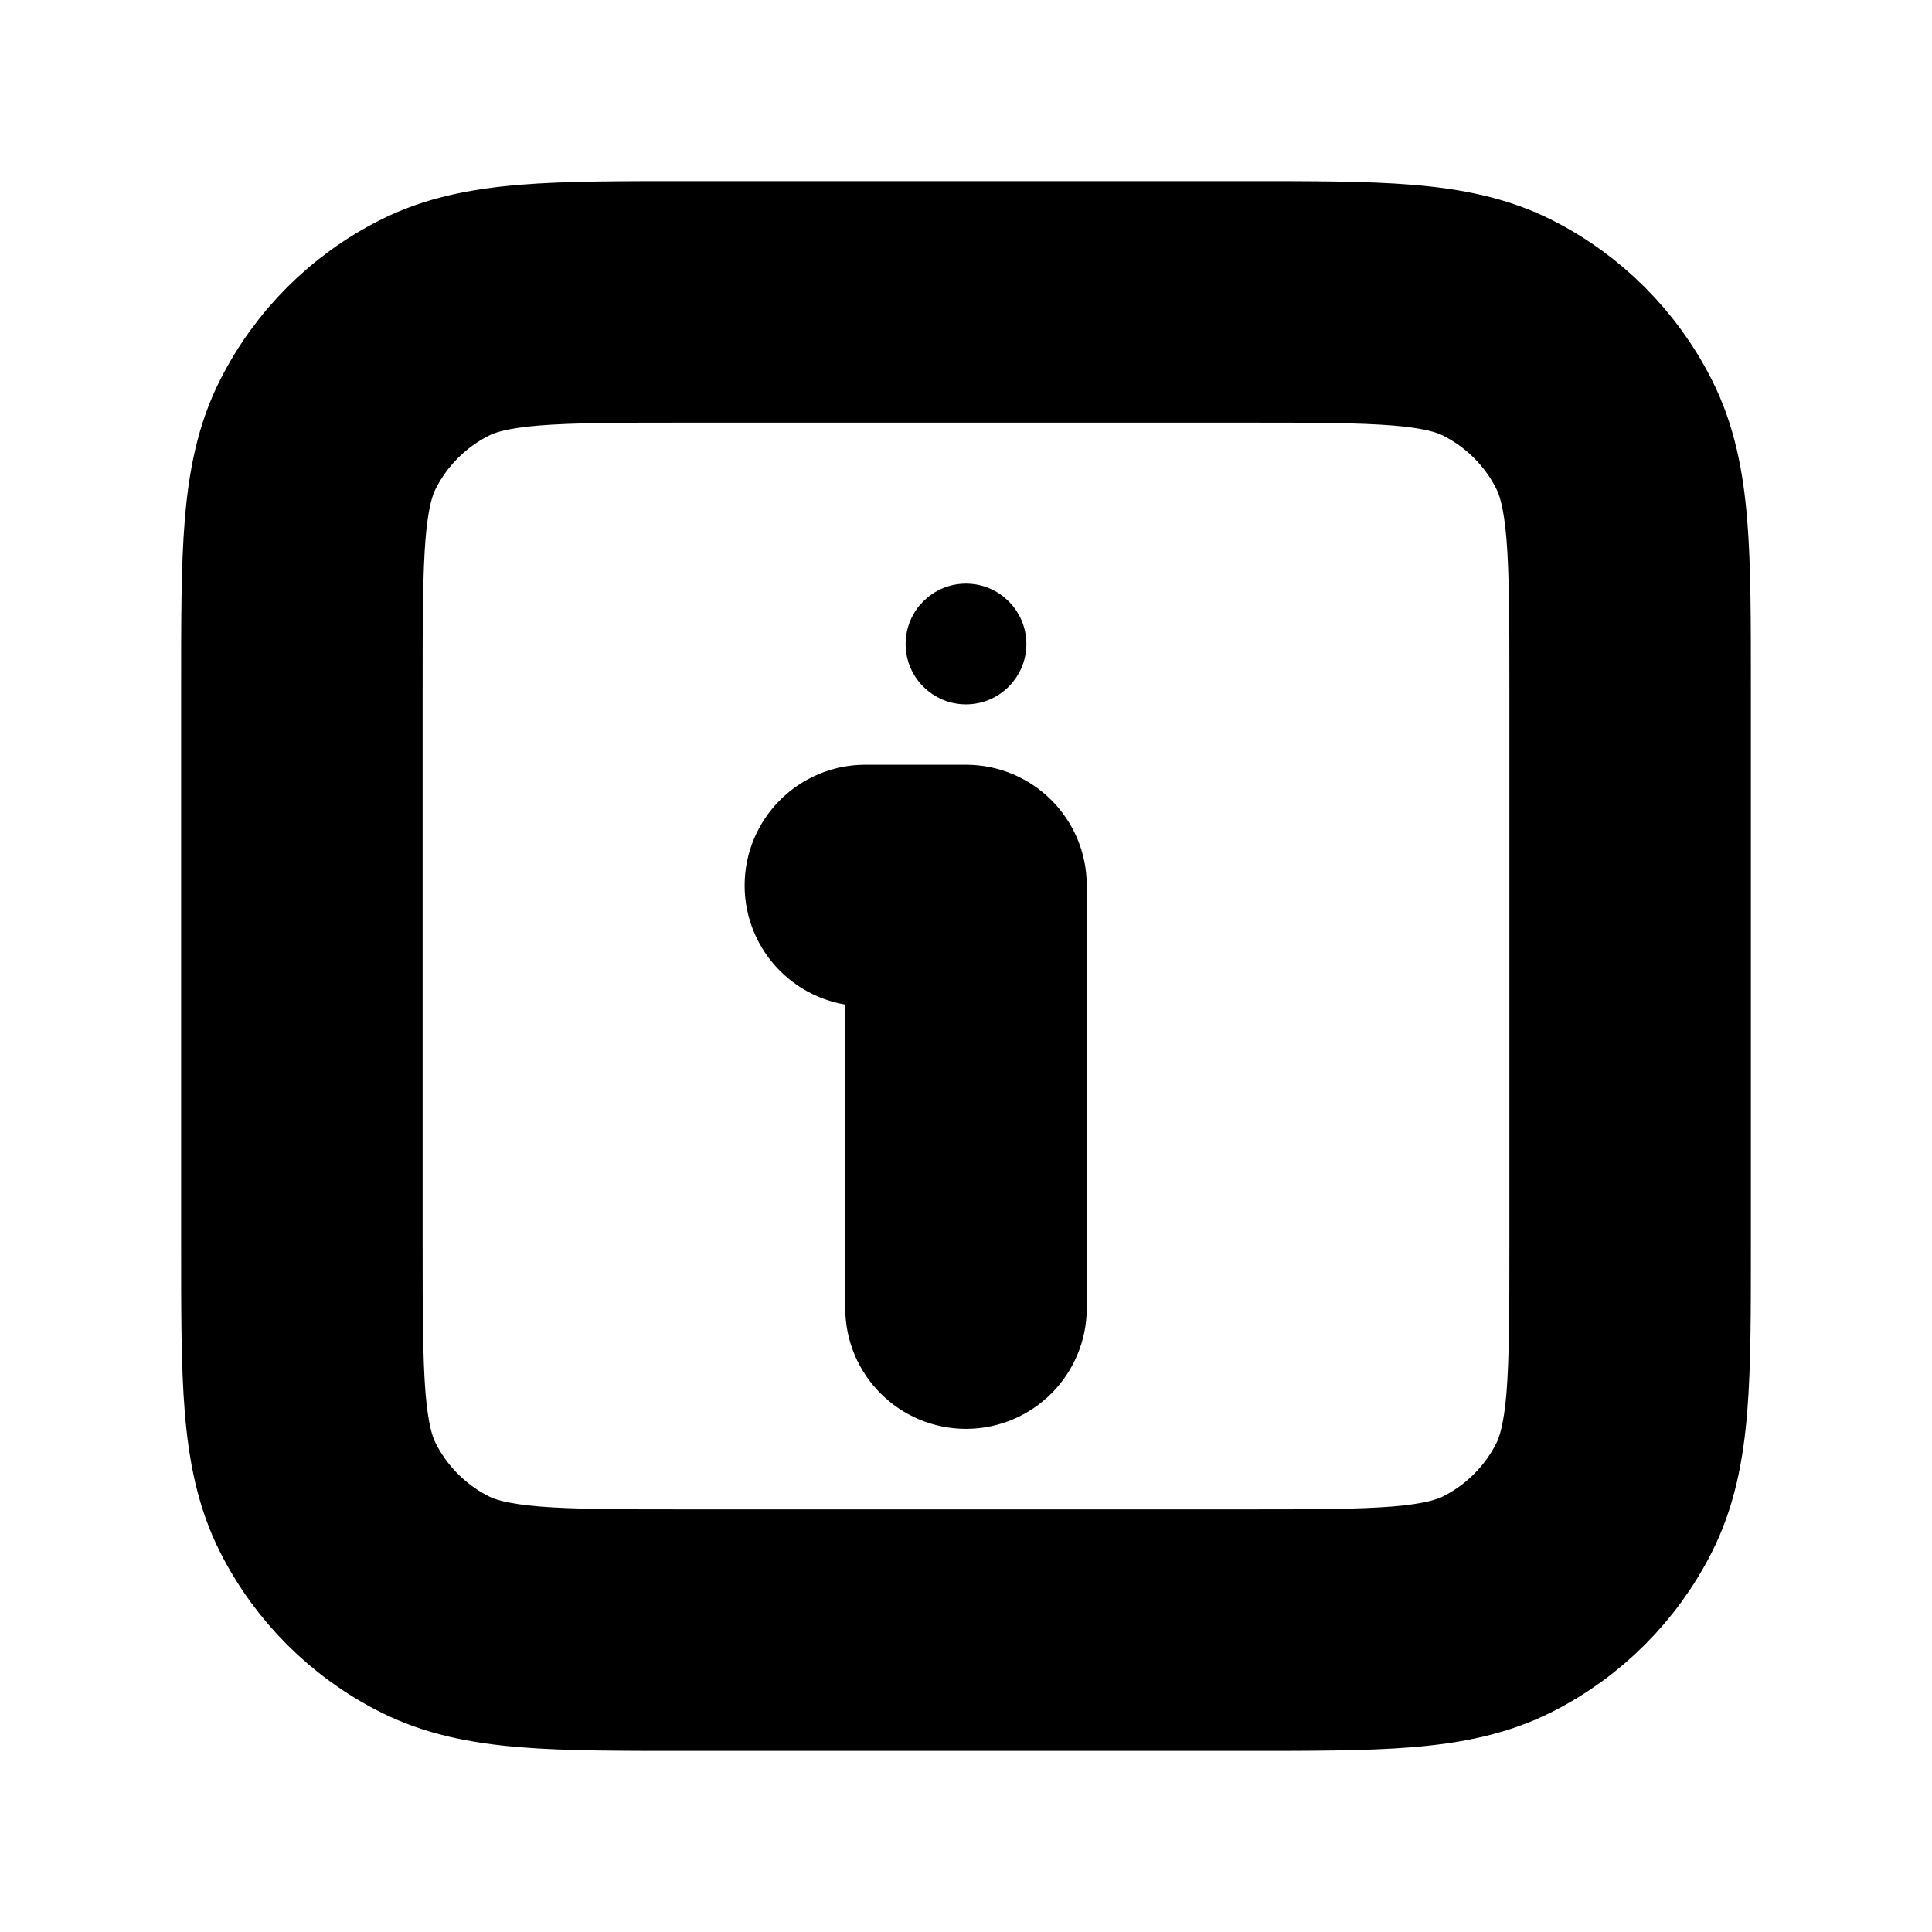
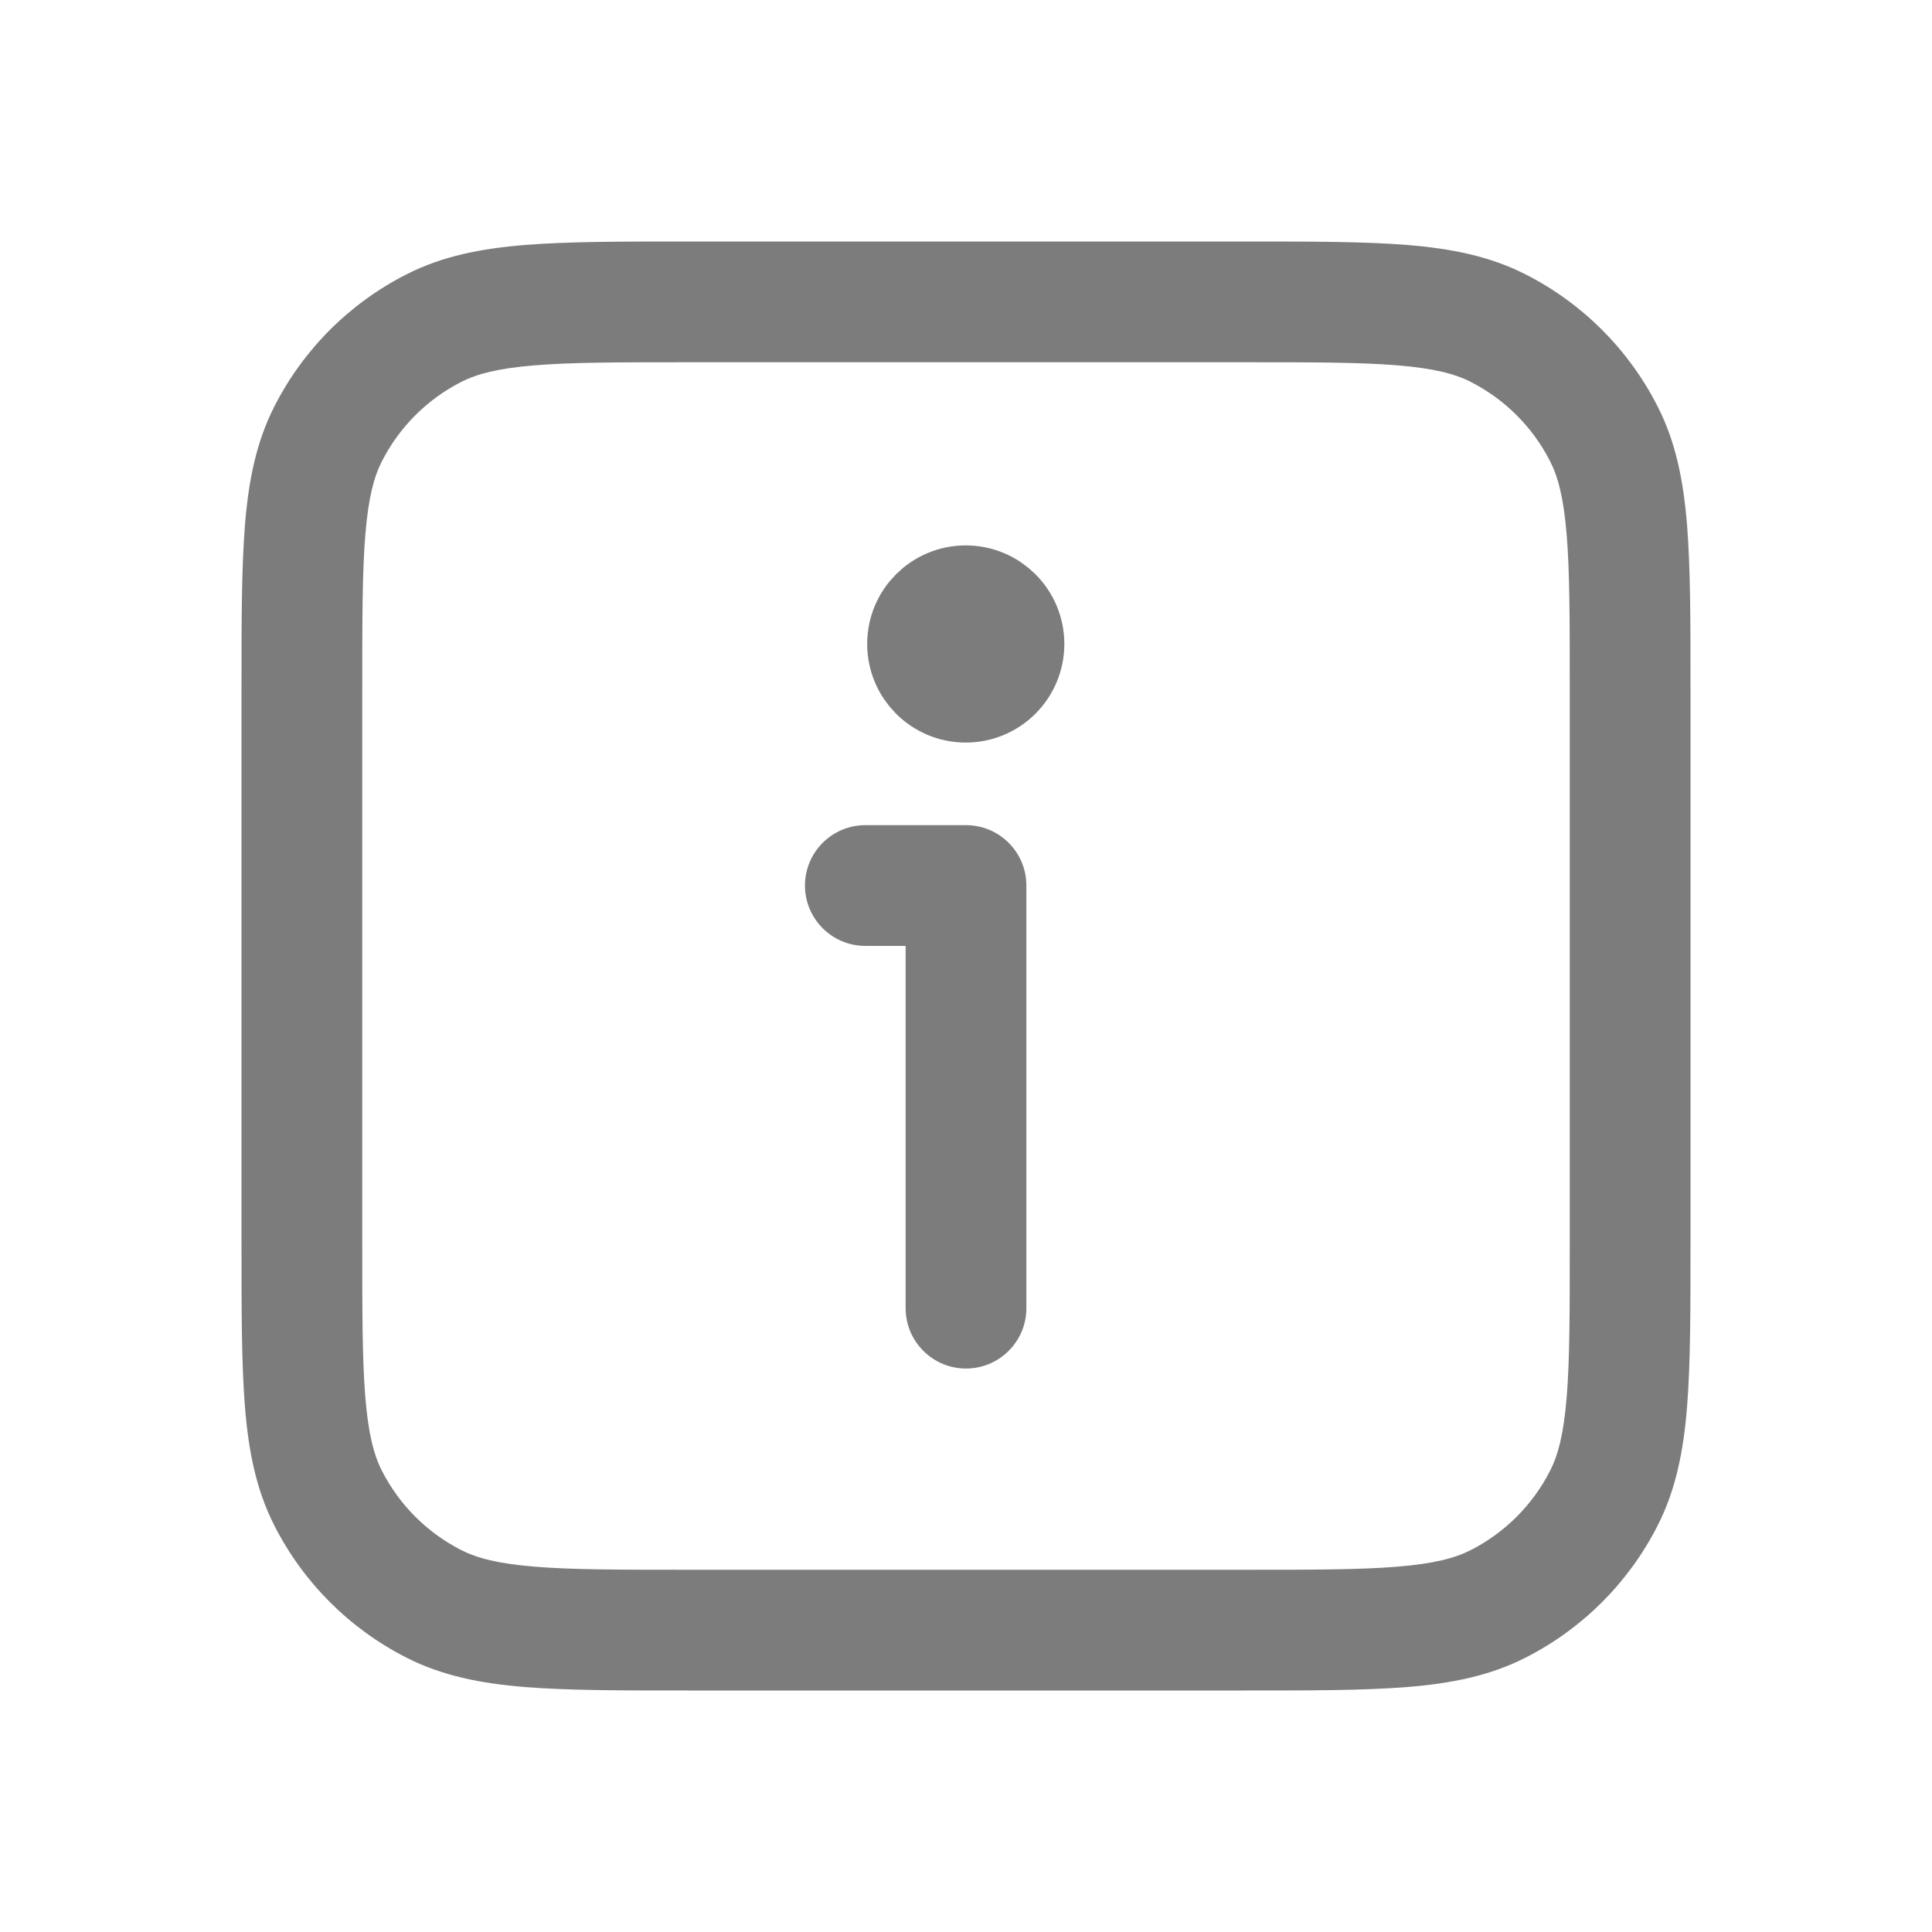
- <svg xmlns="http://www.w3.org/2000/svg" width="20" height="20" viewBox="0 0 24 24" fill="none" stroke="currentColor" stroke-width="1.5" stroke-linecap="round" stroke-linejoin="round">
-   <path d="M5.388 19.923L5.729 19.255H5.729L5.388 19.923ZM4.077 18.612L3.409 18.953H3.409L4.077 18.612ZM19.923 18.612L19.255 18.271V18.271L19.923 18.612ZM18.612 19.923L18.271 19.255H18.271L18.612 19.923ZM19.923 5.388L19.255 5.729V5.729L19.923 5.388ZM18.612 4.077L18.953 3.409V3.409L18.612 4.077ZM4.077 5.388L4.745 5.729L4.077 5.388ZM5.388 4.077L5.729 4.745L5.388 4.077ZM10.75 10.25C10.336 10.25 10 10.586 10 11C10 11.414 10.336 11.75 10.75 11.75V10.25ZM12 11L12.75 11C12.75 10.586 12.414 10.25 12 10.25V11ZM11.25 16.25C11.25 16.664 11.586 17 12 17C12.414 17 12.75 16.664 12.75 16.25L11.25 16.25ZM19.5 8.55V15.45H21V8.55H19.5ZM15.45 19.5H8.55V21H15.45V19.5ZM4.5 15.45V8.55H3V15.45H4.5ZM8.55 4.5H15.45V3H8.55V4.5ZM8.55 19.5C7.698 19.5 7.103 19.499 6.641 19.462C6.187 19.424 5.926 19.355 5.729 19.255L5.048 20.591C5.492 20.818 5.972 20.912 6.519 20.957C7.056 21.001 7.722 21 8.55 21V19.5ZM3 15.45C3 16.278 2.999 16.944 3.043 17.482C3.088 18.028 3.182 18.508 3.409 18.953L4.745 18.271C4.645 18.074 4.575 17.813 4.538 17.359C4.501 16.897 4.5 16.302 4.5 15.45H3ZM5.729 19.255C5.305 19.039 4.961 18.695 4.745 18.271L3.409 18.953C3.768 19.658 4.342 20.232 5.048 20.591L5.729 19.255ZM19.5 15.45C19.5 16.302 19.499 16.897 19.462 17.359C19.424 17.813 19.355 18.074 19.255 18.271L20.591 18.953C20.818 18.508 20.912 18.028 20.957 17.482C21.001 16.944 21 16.278 21 15.45H19.5ZM15.45 21C16.278 21 16.944 21.001 17.482 20.957C18.028 20.912 18.508 20.818 18.953 20.591L18.271 19.255C18.074 19.355 17.813 19.424 17.359 19.462C16.897 19.499 16.302 19.5 15.45 19.5V21ZM19.255 18.271C19.039 18.695 18.695 19.039 18.271 19.255L18.953 20.591C19.658 20.232 20.232 19.658 20.591 18.953L19.255 18.271ZM21 8.55C21 7.722 21.001 7.056 20.957 6.519C20.912 5.972 20.818 5.492 20.591 5.048L19.255 5.729C19.355 5.926 19.424 6.187 19.462 6.641C19.499 7.103 19.5 7.698 19.5 8.55H21ZM15.45 4.5C16.302 4.5 16.897 4.501 17.359 4.538C17.813 4.575 18.074 4.645 18.271 4.745L18.953 3.409C18.508 3.182 18.028 3.088 17.482 3.043C16.944 2.999 16.278 3 15.45 3V4.5ZM20.591 5.048C20.232 4.342 19.658 3.768 18.953 3.409L18.271 4.745C18.695 4.961 19.039 5.305 19.255 5.729L20.591 5.048ZM4.5 8.55C4.5 7.698 4.501 7.103 4.538 6.641C4.575 6.187 4.645 5.926 4.745 5.729L3.409 5.048C3.182 5.492 3.088 5.972 3.043 6.519C2.999 7.056 3 7.722 3 8.55H4.5ZM8.55 3C7.722 3 7.056 2.999 6.519 3.043C5.972 3.088 5.492 3.182 5.048 3.409L5.729 4.745C5.926 4.645 6.187 4.575 6.641 4.538C7.103 4.501 7.698 4.5 8.55 4.5V3ZM4.745 5.729C4.961 5.305 5.305 4.961 5.729 4.745L5.048 3.409C4.342 3.768 3.768 4.342 3.409 5.048L4.745 5.729ZM10.75 11.75H12V10.25H10.75V11.75ZM11.25 11L11.25 16.25L12.75 16.25L12.75 11L11.25 11Z" fill="currentColor" />
-   <path d="M12 7.375C11.655 7.375 11.375 7.655 11.375 8C11.375 8.345 11.655 8.625 12 8.625C12.345 8.625 12.625 8.345 12.625 8C12.625 7.655 12.345 7.375 12 7.375Z" fill="currentColor" stroke="currentColor" stroke-width="0.25" />
+ <svg xmlns="http://www.w3.org/2000/svg" width="20" height="20" viewBox="0 0 20 20" fill="none">
+   <path d="M8.958 8.542C8.613 8.542 8.333 8.822 8.333 9.167C8.333 9.512 8.613 9.792 8.958 9.792V8.542ZM10 9.167H10.625C10.625 8.822 10.345 8.542 10 8.542V9.167ZM9.375 13.542C9.375 13.887 9.655 14.167 10 14.167C10.345 14.167 10.625 13.887 10.625 13.542H9.375ZM16.25 7.125V12.875H17.5V7.125H16.25ZM12.875 16.25H7.125V17.5H12.875V16.25ZM3.75 12.875V7.125H2.5V12.875H3.75ZM7.125 3.75H12.875V2.5H7.125V3.75ZM7.125 16.25C6.415 16.25 5.919 16.25 5.534 16.218C5.156 16.187 4.938 16.13 4.774 16.046L4.206 17.159C4.576 17.348 4.977 17.427 5.432 17.464C5.88 17.5 6.435 17.5 7.125 17.5V16.25ZM2.5 12.875C2.5 13.565 2.5 14.12 2.536 14.568C2.573 15.023 2.652 15.424 2.841 15.794L3.954 15.226C3.87 15.062 3.813 14.844 3.782 14.466C3.75 14.081 3.75 13.585 3.75 12.875H2.5ZM4.774 16.046C4.421 15.866 4.134 15.579 3.954 15.226L2.841 15.794C3.14 16.382 3.618 16.86 4.206 17.159L4.774 16.046ZM16.25 12.875C16.25 13.585 16.25 14.081 16.218 14.466C16.187 14.844 16.13 15.062 16.046 15.226L17.159 15.794C17.348 15.424 17.427 15.023 17.464 14.568C17.5 14.12 17.5 13.565 17.5 12.875H16.25ZM12.875 17.5C13.565 17.5 14.12 17.5 14.568 17.464C15.023 17.427 15.424 17.348 15.794 17.159L15.226 16.046C15.062 16.13 14.844 16.187 14.466 16.218C14.081 16.25 13.585 16.25 12.875 16.25V17.5ZM16.046 15.226C15.866 15.579 15.579 15.866 15.226 16.046L15.794 17.159C16.382 16.86 16.86 16.382 17.159 15.794L16.046 15.226ZM17.5 7.125C17.5 6.435 17.5 5.88 17.464 5.432C17.427 4.977 17.348 4.576 17.159 4.206L16.046 4.774C16.13 4.938 16.187 5.156 16.218 5.534C16.25 5.919 16.25 6.415 16.25 7.125H17.5ZM12.875 3.75C13.585 3.75 14.081 3.75 14.466 3.782C14.844 3.813 15.062 3.87 15.226 3.954L15.794 2.841C15.424 2.652 15.023 2.573 14.568 2.536C14.12 2.5 13.565 2.5 12.875 2.5V3.75ZM17.159 4.206C16.86 3.618 16.382 3.14 15.794 2.841L15.226 3.954C15.579 4.134 15.866 4.421 16.046 4.774L17.159 4.206ZM3.75 7.125C3.75 6.415 3.75 5.919 3.782 5.534C3.813 5.156 3.87 4.938 3.954 4.774L2.841 4.206C2.652 4.576 2.573 4.977 2.536 5.432C2.5 5.88 2.5 6.435 2.5 7.125H3.75ZM7.125 2.5C6.435 2.5 5.88 2.5 5.432 2.536C4.977 2.573 4.576 2.652 4.206 2.841L4.774 3.954C4.938 3.87 5.156 3.813 5.534 3.782C5.919 3.75 6.415 3.75 7.125 3.75V2.5ZM3.954 4.774C4.134 4.421 4.421 4.134 4.774 3.954L4.206 2.841C3.618 3.14 3.14 3.618 2.841 4.206L3.954 4.774ZM8.958 9.792H10V8.542H8.958V9.792ZM9.375 9.167V13.542H10.625V9.167H9.375Z" fill="#7C7C7C" />
+   <path d="M9.997 6.146C9.71 6.146 9.477 6.379 9.477 6.666C9.477 6.954 9.71 7.187 9.997 7.187C10.285 7.187 10.518 6.954 10.518 6.666C10.518 6.379 10.285 6.146 9.997 6.146Z" fill="#7C7C7C" stroke="#7C7C7C" />
</svg>
